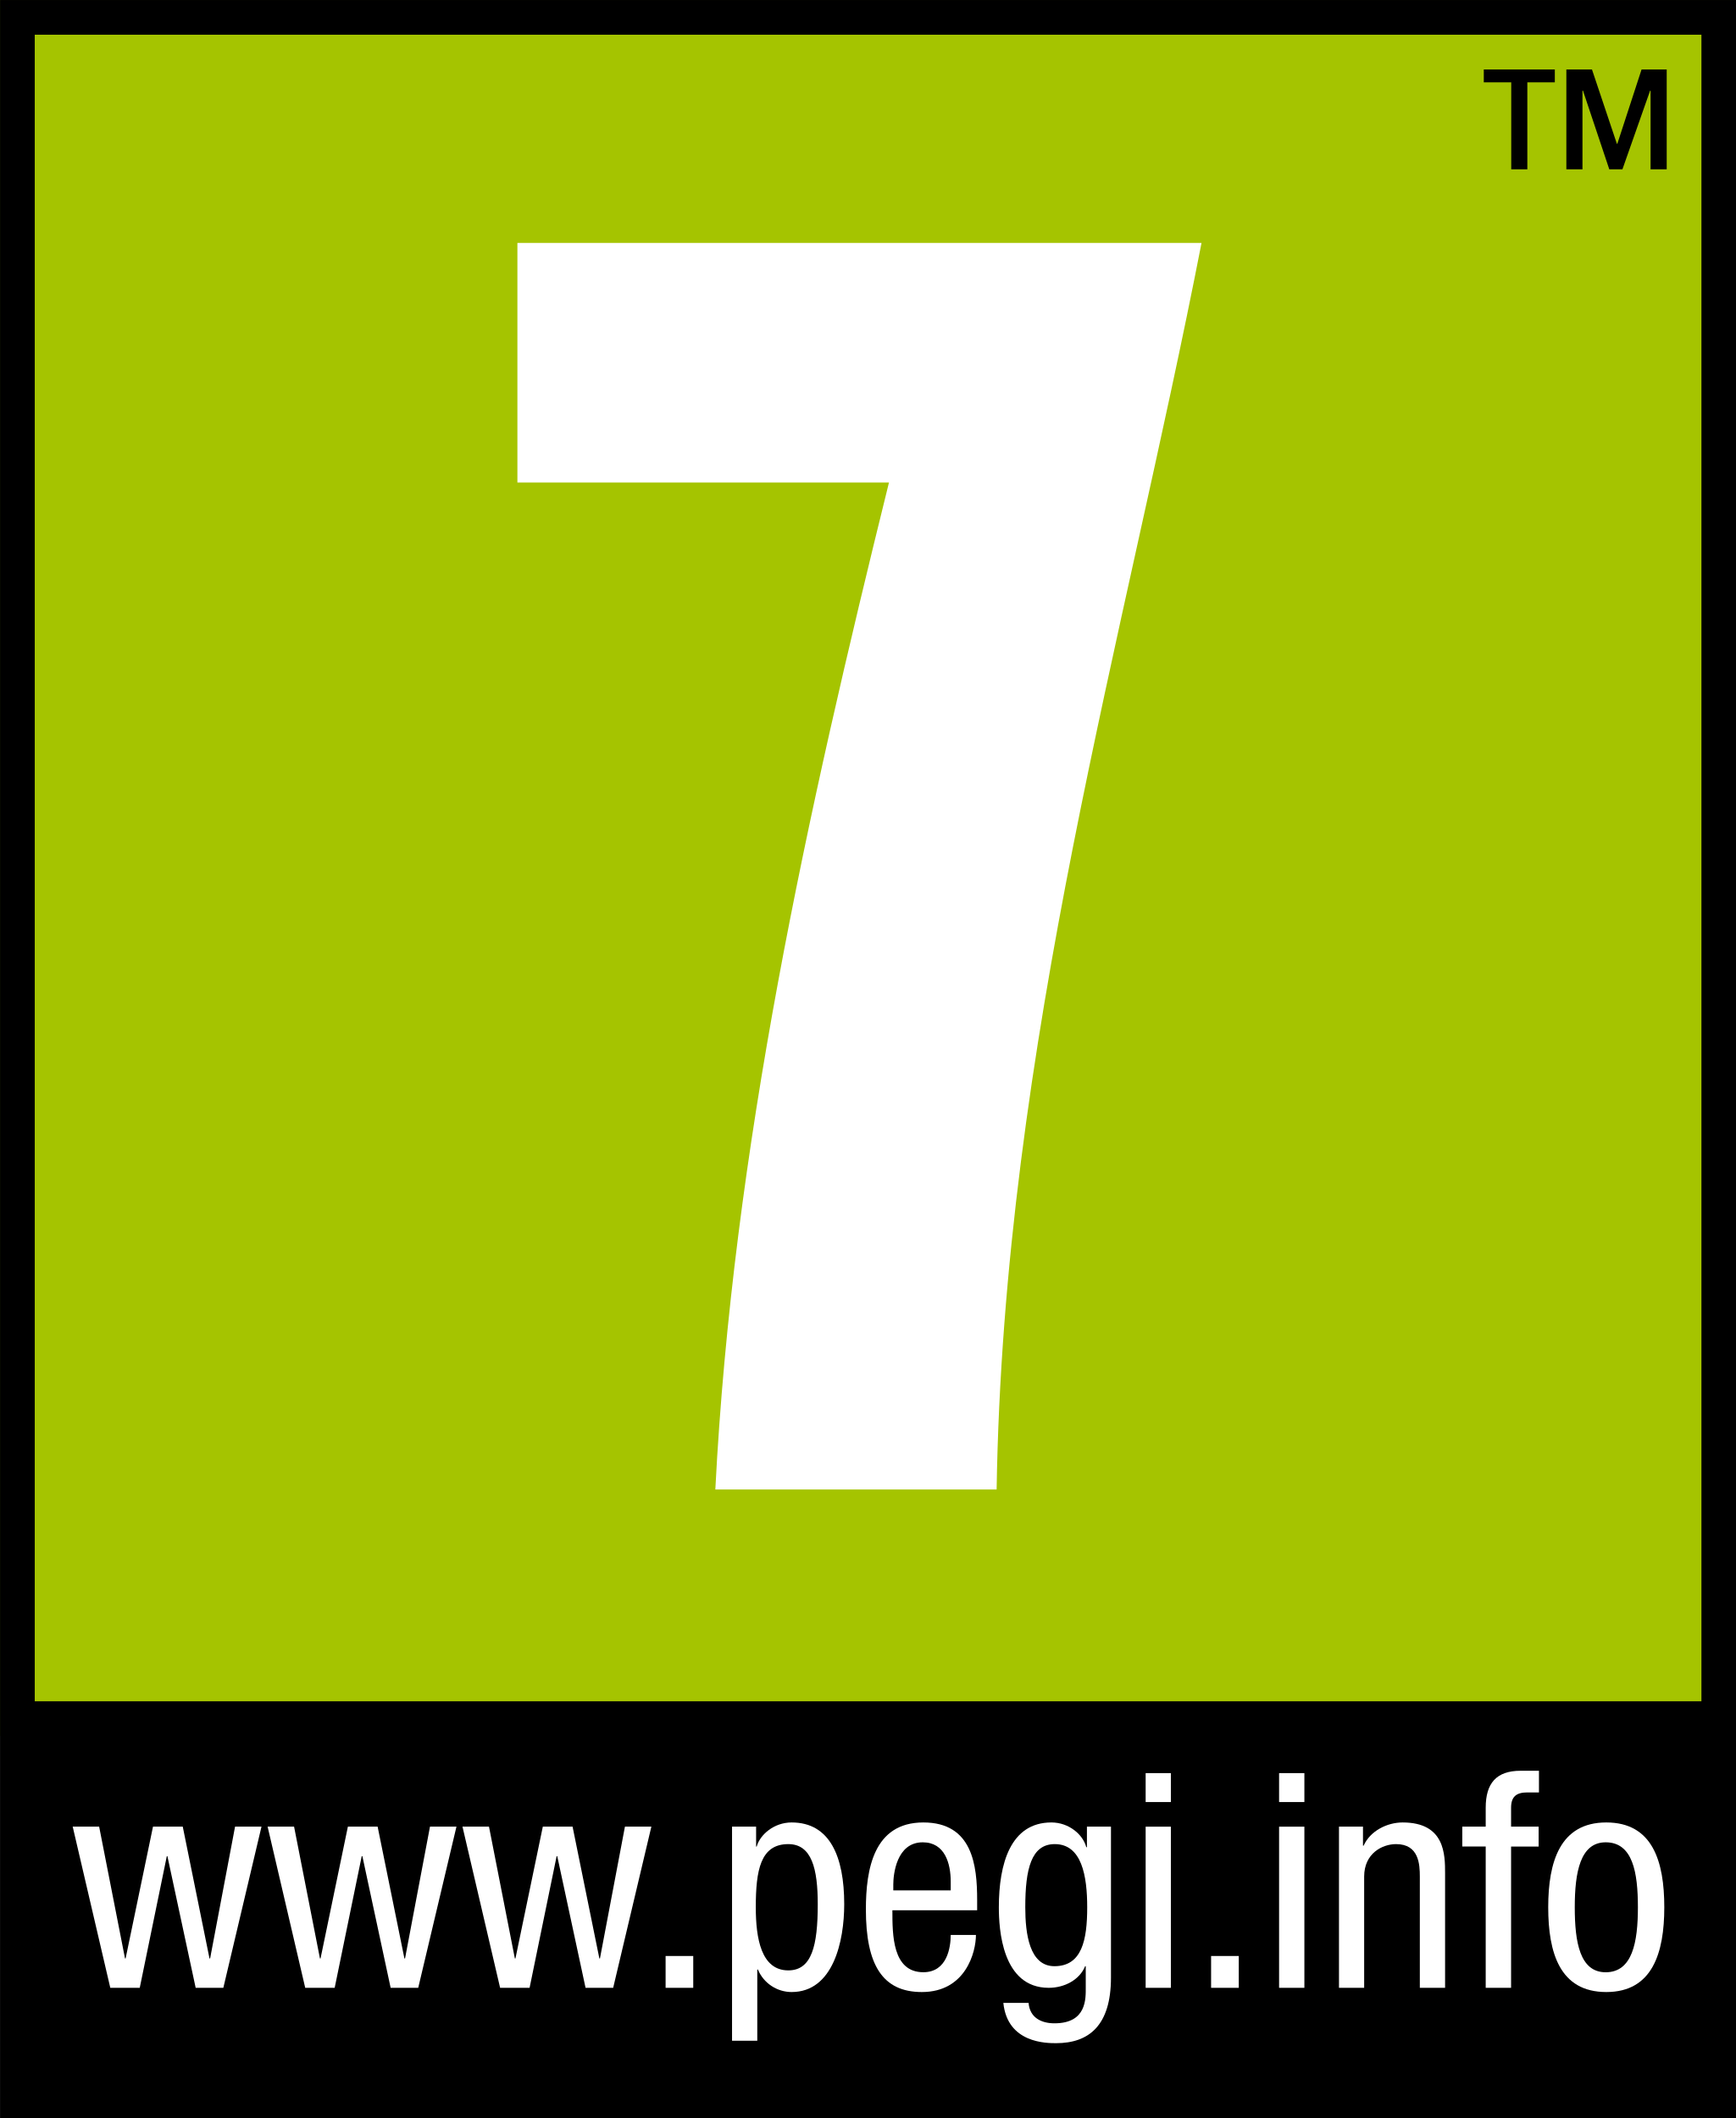
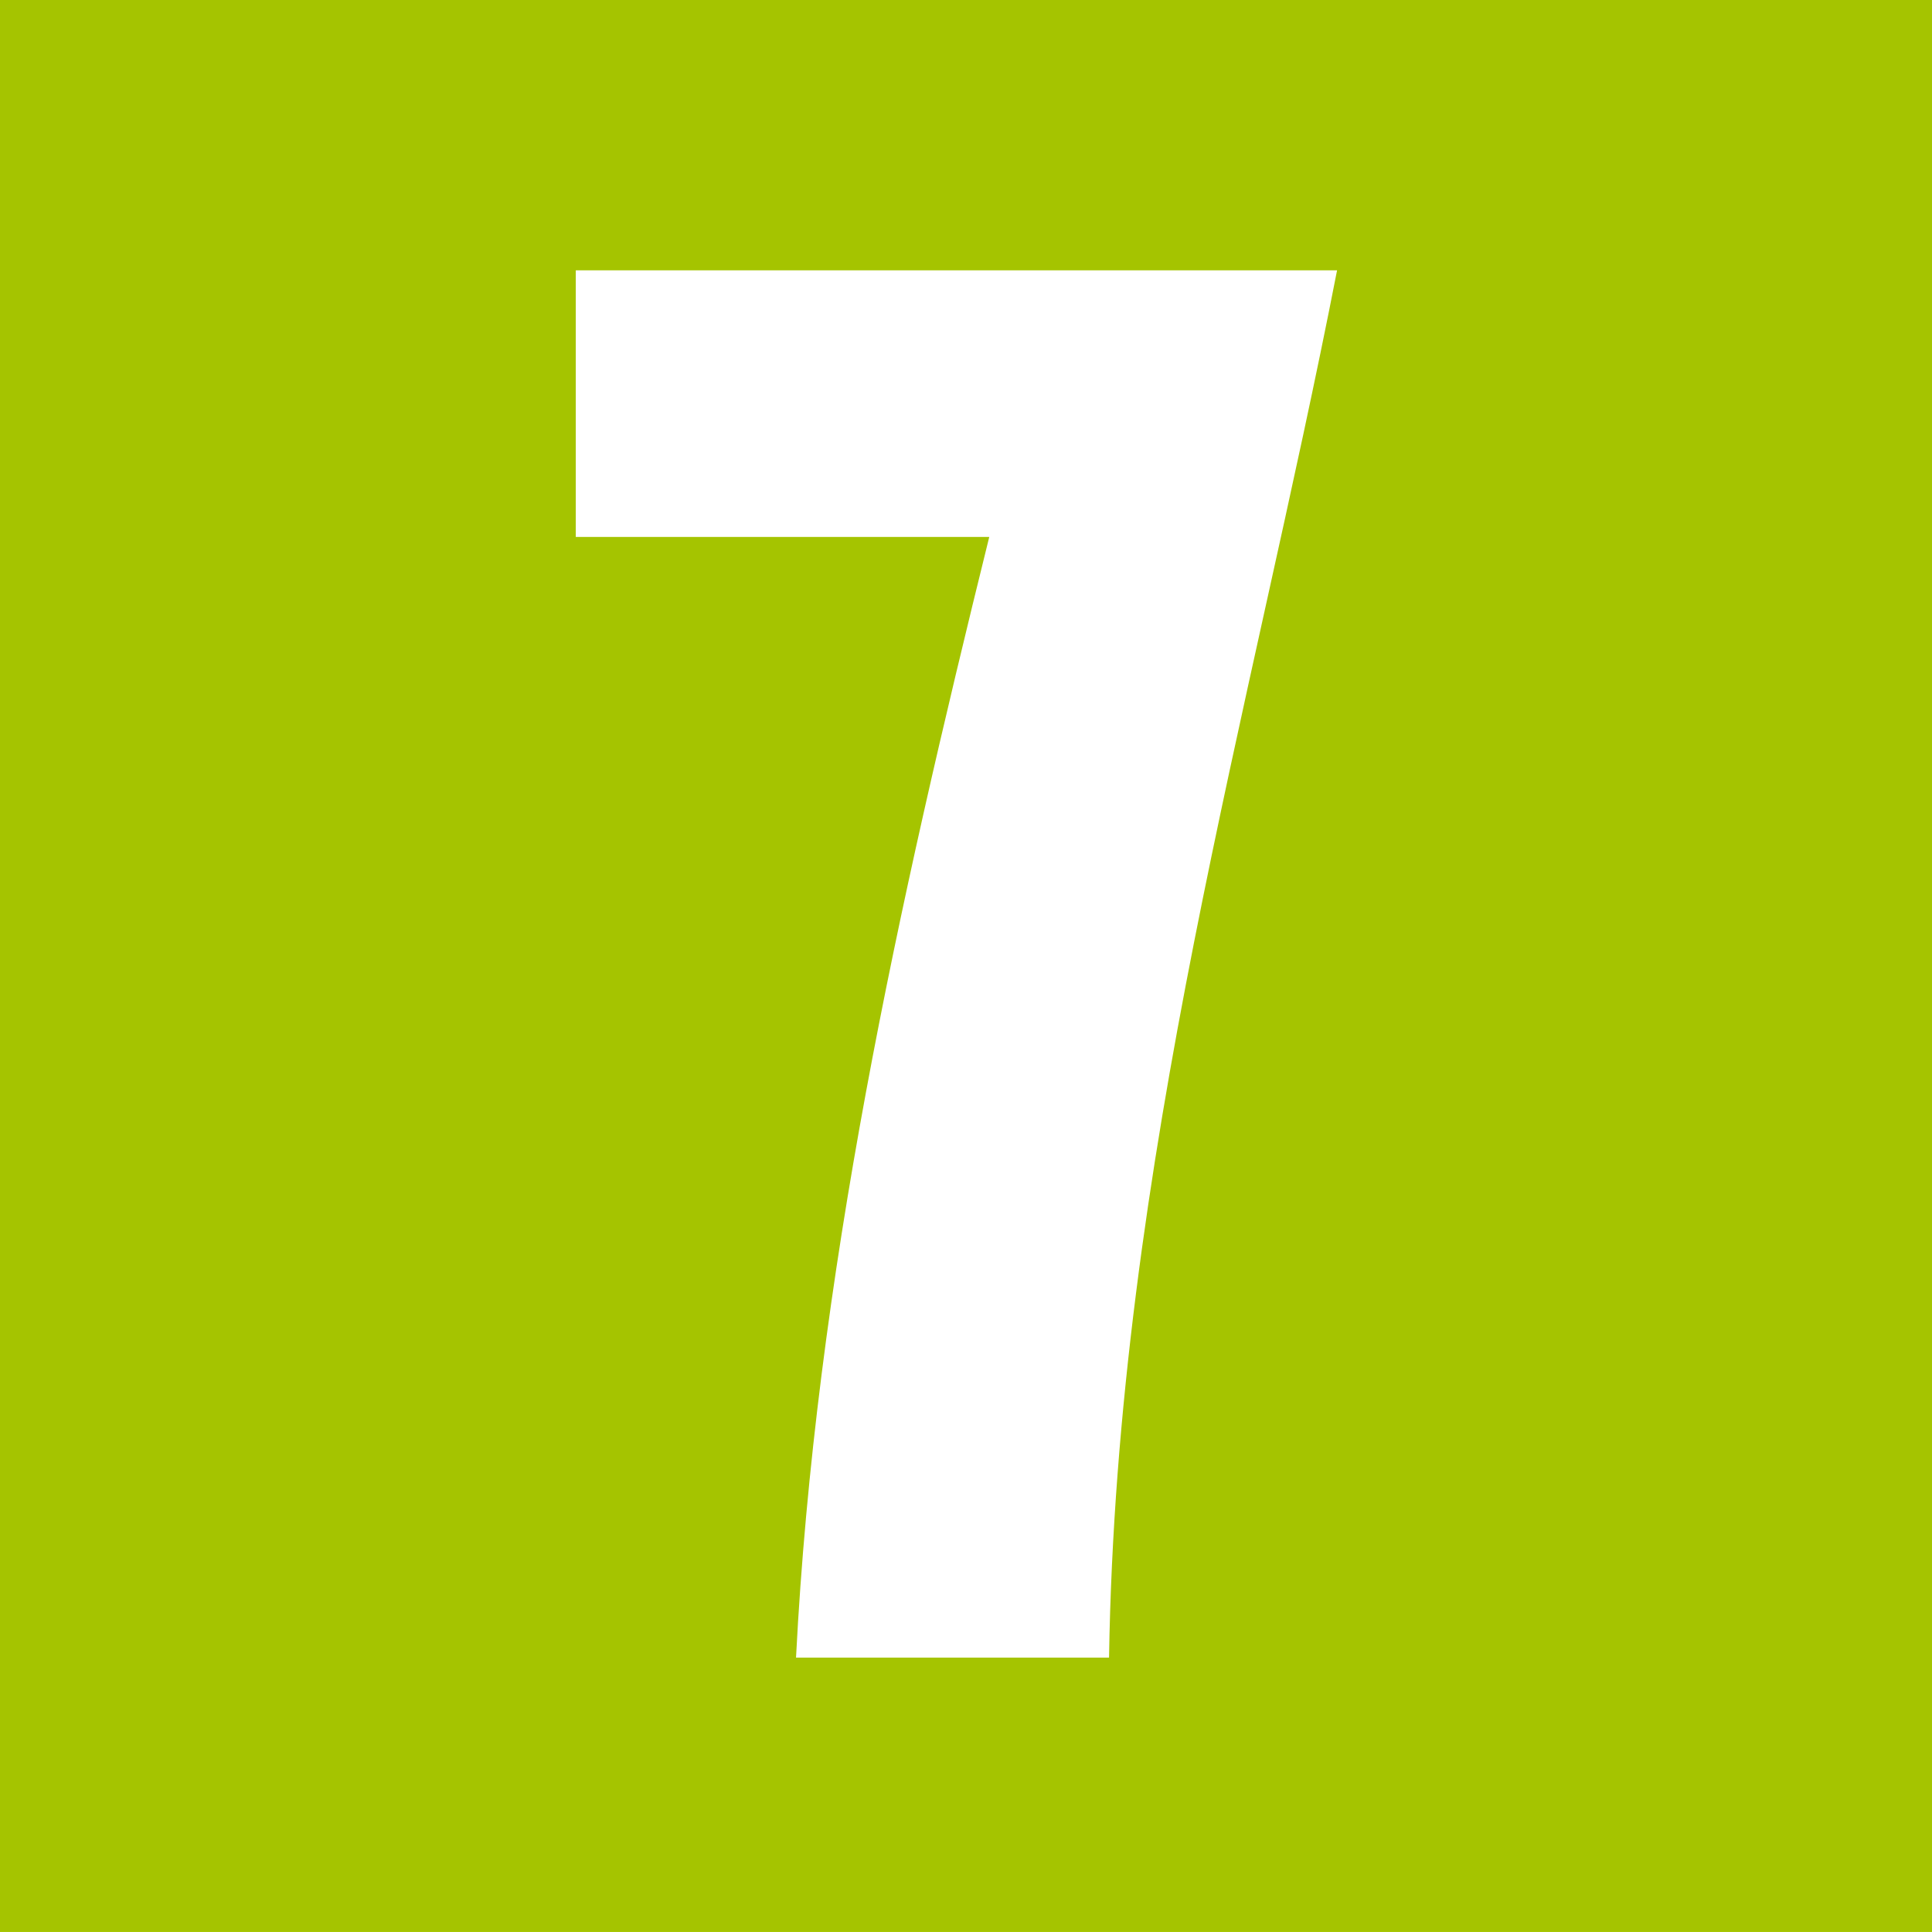
- <svg xmlns="http://www.w3.org/2000/svg" xmlns:xlink="http://www.w3.org/1999/xlink" version="1.1" id="Ebene_1" x="0px" y="0px" width="425.623px" height="519.375px" viewBox="0 0 425.623 519.375" enable-background="new 0 0 425.623 519.375" xml:space="preserve">
-   <g>
-     <defs>
-       <rect id="SVGID_1_" y="-3.621" width="426.082" height="536.12" />
+ <svg xmlns="http://www.w3.org/2000/svg" xmlns:xlink="http://www.w3.org/1999/xlink" version="1.1" id="Ebene_1" x="0px" y="0px" width="425.717" height="425.712" viewBox="0 0 425.717 425.712" enable-background="new 0 0 425.623 519.375" xml:space="preserve">
+   <defs id="defs12" />
+   <g id="g12" transform="translate(0,-0.003)">
+     <defs id="defs1">
+       <rect id="SVGID_1_" y="-3.621" width="426.082" height="536.12" x="0" />
    </defs>
    <clipPath id="SVGID_2_">
-       <use xlink:href="#SVGID_1_" overflow="visible" />
+       <use xlink:href="#SVGID_1_" overflow="visible" id="use1" />
    </clipPath>
-     <rect y="0.003" clip-path="url(#SVGID_2_)" fill="#A5C400" width="425.717" height="425.712" />
-     <path clip-path="url(#SVGID_2_)" fill="#FFFFFF" d="M126.872,59.573h167.75c-18.741,96.225-48.536,196.696-50.243,305.68h-68.975   c4.261-83.44,22.571-166.038,42.578-246.929h-91.11V59.573z" />
-     <path clip-path="url(#SVGID_2_)" d="M0.009,519.375h425.708V0.003H0.009 M417.204,417.192H8.522V8.511h408.681V417.192z" />
-     <path clip-path="url(#SVGID_2_)" d="M381.254,17.033v3.159h-6.739v21.33h-3.949v-21.33h-6.729v-3.159H381.254z M408.691,41.522   h-3.959V22.234h-0.115l-6.787,19.288h-3.221l-6.452-19.288h-0.124v19.288h-3.95V17.033h6.279l6.106,18.219h0.115l5.943-18.219   h6.164V41.522z" />
-     <polygon clip-path="url(#SVGID_2_)" fill="#FFFFFF" points="27.043,487.452 34.267,487.452 40.905,455.165 41.049,455.165   47.98,487.452 54.763,487.452 64.119,447.927 57.639,447.927 51.522,480.243 51.369,480.243 44.812,447.927 37.517,447.927   30.801,480.243 30.653,480.243 24.311,447.927 17.826,447.927  " />
-     <polygon clip-path="url(#SVGID_2_)" fill="#FFFFFF" points="74.842,487.452 82.065,487.452 88.699,455.165 88.857,455.165   95.788,487.452 102.551,487.452 111.927,447.927 105.437,447.927 99.321,480.243 99.163,480.243 92.596,447.927 85.305,447.927   78.6,480.243 78.451,480.243 72.109,447.927 65.62,447.927  " />
-     <polygon clip-path="url(#SVGID_2_)" fill="#FFFFFF" points="122.63,487.452 129.858,487.452 136.492,455.165 136.641,455.165   143.582,487.452 150.354,487.452 159.72,447.927 153.24,447.927 147.114,480.243 146.966,480.243 140.399,447.927 133.104,447.927   126.393,480.243 126.245,480.243 119.903,447.927 113.403,447.927  " />
-     <rect x="163.21" y="479.648" clip-path="url(#SVGID_2_)" fill="#FFFFFF" width="6.778" height="7.804" />
-     <path clip-path="url(#SVGID_2_)" fill-rule="evenodd" clip-rule="evenodd" fill="#FFFFFF" d="M185.326,467.704   c0-9.012,1.107-15.492,7.972-15.492c5.751,0,7.223,6.059,7.223,14.744c0,10.181-1.472,16.221-7.223,16.221   C186.659,483.177,185.326,475.363,185.326,467.704 M179.502,500.432h6.188v-17.466h0.153c1.404,3.384,4.726,5.521,8.259,5.521   c10.248,0,12.908-12.539,12.908-21.531c0-11.715-3.533-20.055-12.908-20.055c-4.281,0-7.736,2.962-8.551,5.905h-0.148v-4.88h-5.901   V500.432z" />
-     <path clip-path="url(#SVGID_2_)" fill-rule="evenodd" clip-rule="evenodd" fill="#FFFFFF" d="M219.042,463.563v-1.477   c0-2.339,0.729-10.314,7.219-10.314c5.455,0,6.864,5.225,6.864,9.653v2.138H219.042z M239.605,468.433v-2.502   c0-8.484-1.112-19.029-13.201-19.029c-12.155,0-14.083,11.427-14.083,21.32c0,13.564,4.055,20.266,13.718,20.266   c10.766,0,13.268-9.807,13.268-14.006h-6.183c0,2.943-0.825,9.146-6.721,9.146c-7.583,0-7.583-9.146-7.583-15.194H239.605z" />
-     <path clip-path="url(#SVGID_2_)" fill-rule="evenodd" clip-rule="evenodd" fill="#FFFFFF" d="M258.634,452.212   c6.634,0,7.956,7.813,7.956,15.492c0,8.091-1.322,14.446-8.033,14.446c-6.174,0-7.151-8.043-7.151-14.446   C251.406,458.271,252.882,452.212,258.634,452.212 M272.419,447.927h-5.896v5.033h-0.163c-0.806-3.106-4.267-6.059-8.552-6.059   c-10.018,0-12.884,10.104-12.884,20.803c0,5.234,0.729,19.748,12.232,19.748c3.911,0,7.593-1.994,8.925-5.302h0.153v5.167   c0,2.723,0.288,8.839-7.679,8.839c-3.24,0-6.059-1.399-6.337-5.004h-6.192c1.016,9.874,10.535,9.874,12.951,9.874   c7.976,0,13.44-4.275,13.44-16.076V447.927z" />
-     <path clip-path="url(#SVGID_2_)" fill-rule="evenodd" clip-rule="evenodd" fill="#FFFFFF" d="M280.922,487.452h6.184v-39.516   h-6.184V487.452z M280.922,441.897h6.184v-7.095h-6.184V441.897z" />
-     <rect x="296.97" y="479.648" clip-path="url(#SVGID_2_)" fill="#FFFFFF" width="6.787" height="7.804" />
-     <path clip-path="url(#SVGID_2_)" fill-rule="evenodd" clip-rule="evenodd" fill="#FFFFFF" d="M313.641,487.452h6.202v-39.516   h-6.202V487.452z M313.641,441.897h6.202v-7.095h-6.202V441.897z" />
-     <path clip-path="url(#SVGID_2_)" fill="#FFFFFF" d="M328.328,487.452h6.174v-27.273c0-5.752,4.506-7.967,7.822-7.967   c5.599,0,5.829,4.946,5.829,7.967v27.273h6.192v-28.021c0-4.63,0-12.529-10.411-12.529c-3.815,0-7.947,2.07-9.567,5.694h-0.153   v-4.669h-5.886V487.452z" />
-     <path clip-path="url(#SVGID_2_)" fill="#FFFFFF" d="M364.306,487.452h6.222v-34.646h6.758v-4.88h-6.758v-4.63   c0-2.732,1.304-3.758,3.969-3.758h2.866v-5.312h-4.496c-5.982,0-8.561,3.097-8.561,9.069v4.63h-5.743v4.88h5.743V487.452z" />
-     <path clip-path="url(#SVGID_2_)" fill-rule="evenodd" clip-rule="evenodd" fill="#FFFFFF" d="M379.634,467.704   c0,11.12,2.818,20.783,14.236,20.783c11.36,0,14.227-9.663,14.227-20.783c0-11.149-2.8-20.803-14.227-20.803   C382.53,446.901,379.634,456.555,379.634,467.704 M393.727,483.637c-6.347,0-7.583-7.401-7.583-15.933   c0-8.57,1.332-15.933,7.583-15.933c6.634,0,7.899,7.362,7.899,15.933C401.626,476.235,400.293,483.637,393.727,483.637" />
+     <rect y="0.003" clip-path="url(#SVGID_2_)" fill="#a5c400" width="425.717" height="425.712" id="rect1" x="0" />
+     <path clip-path="url(#SVGID_2_)" fill="#ffffff" d="m 126.872,59.573 h 167.75 c -18.741,96.225 -48.536,196.696 -50.243,305.68 h -68.975 c 4.261,-83.44 22.571,-166.038 42.578,-246.929 h -91.11 z" id="path1" />
  </g>
</svg>
